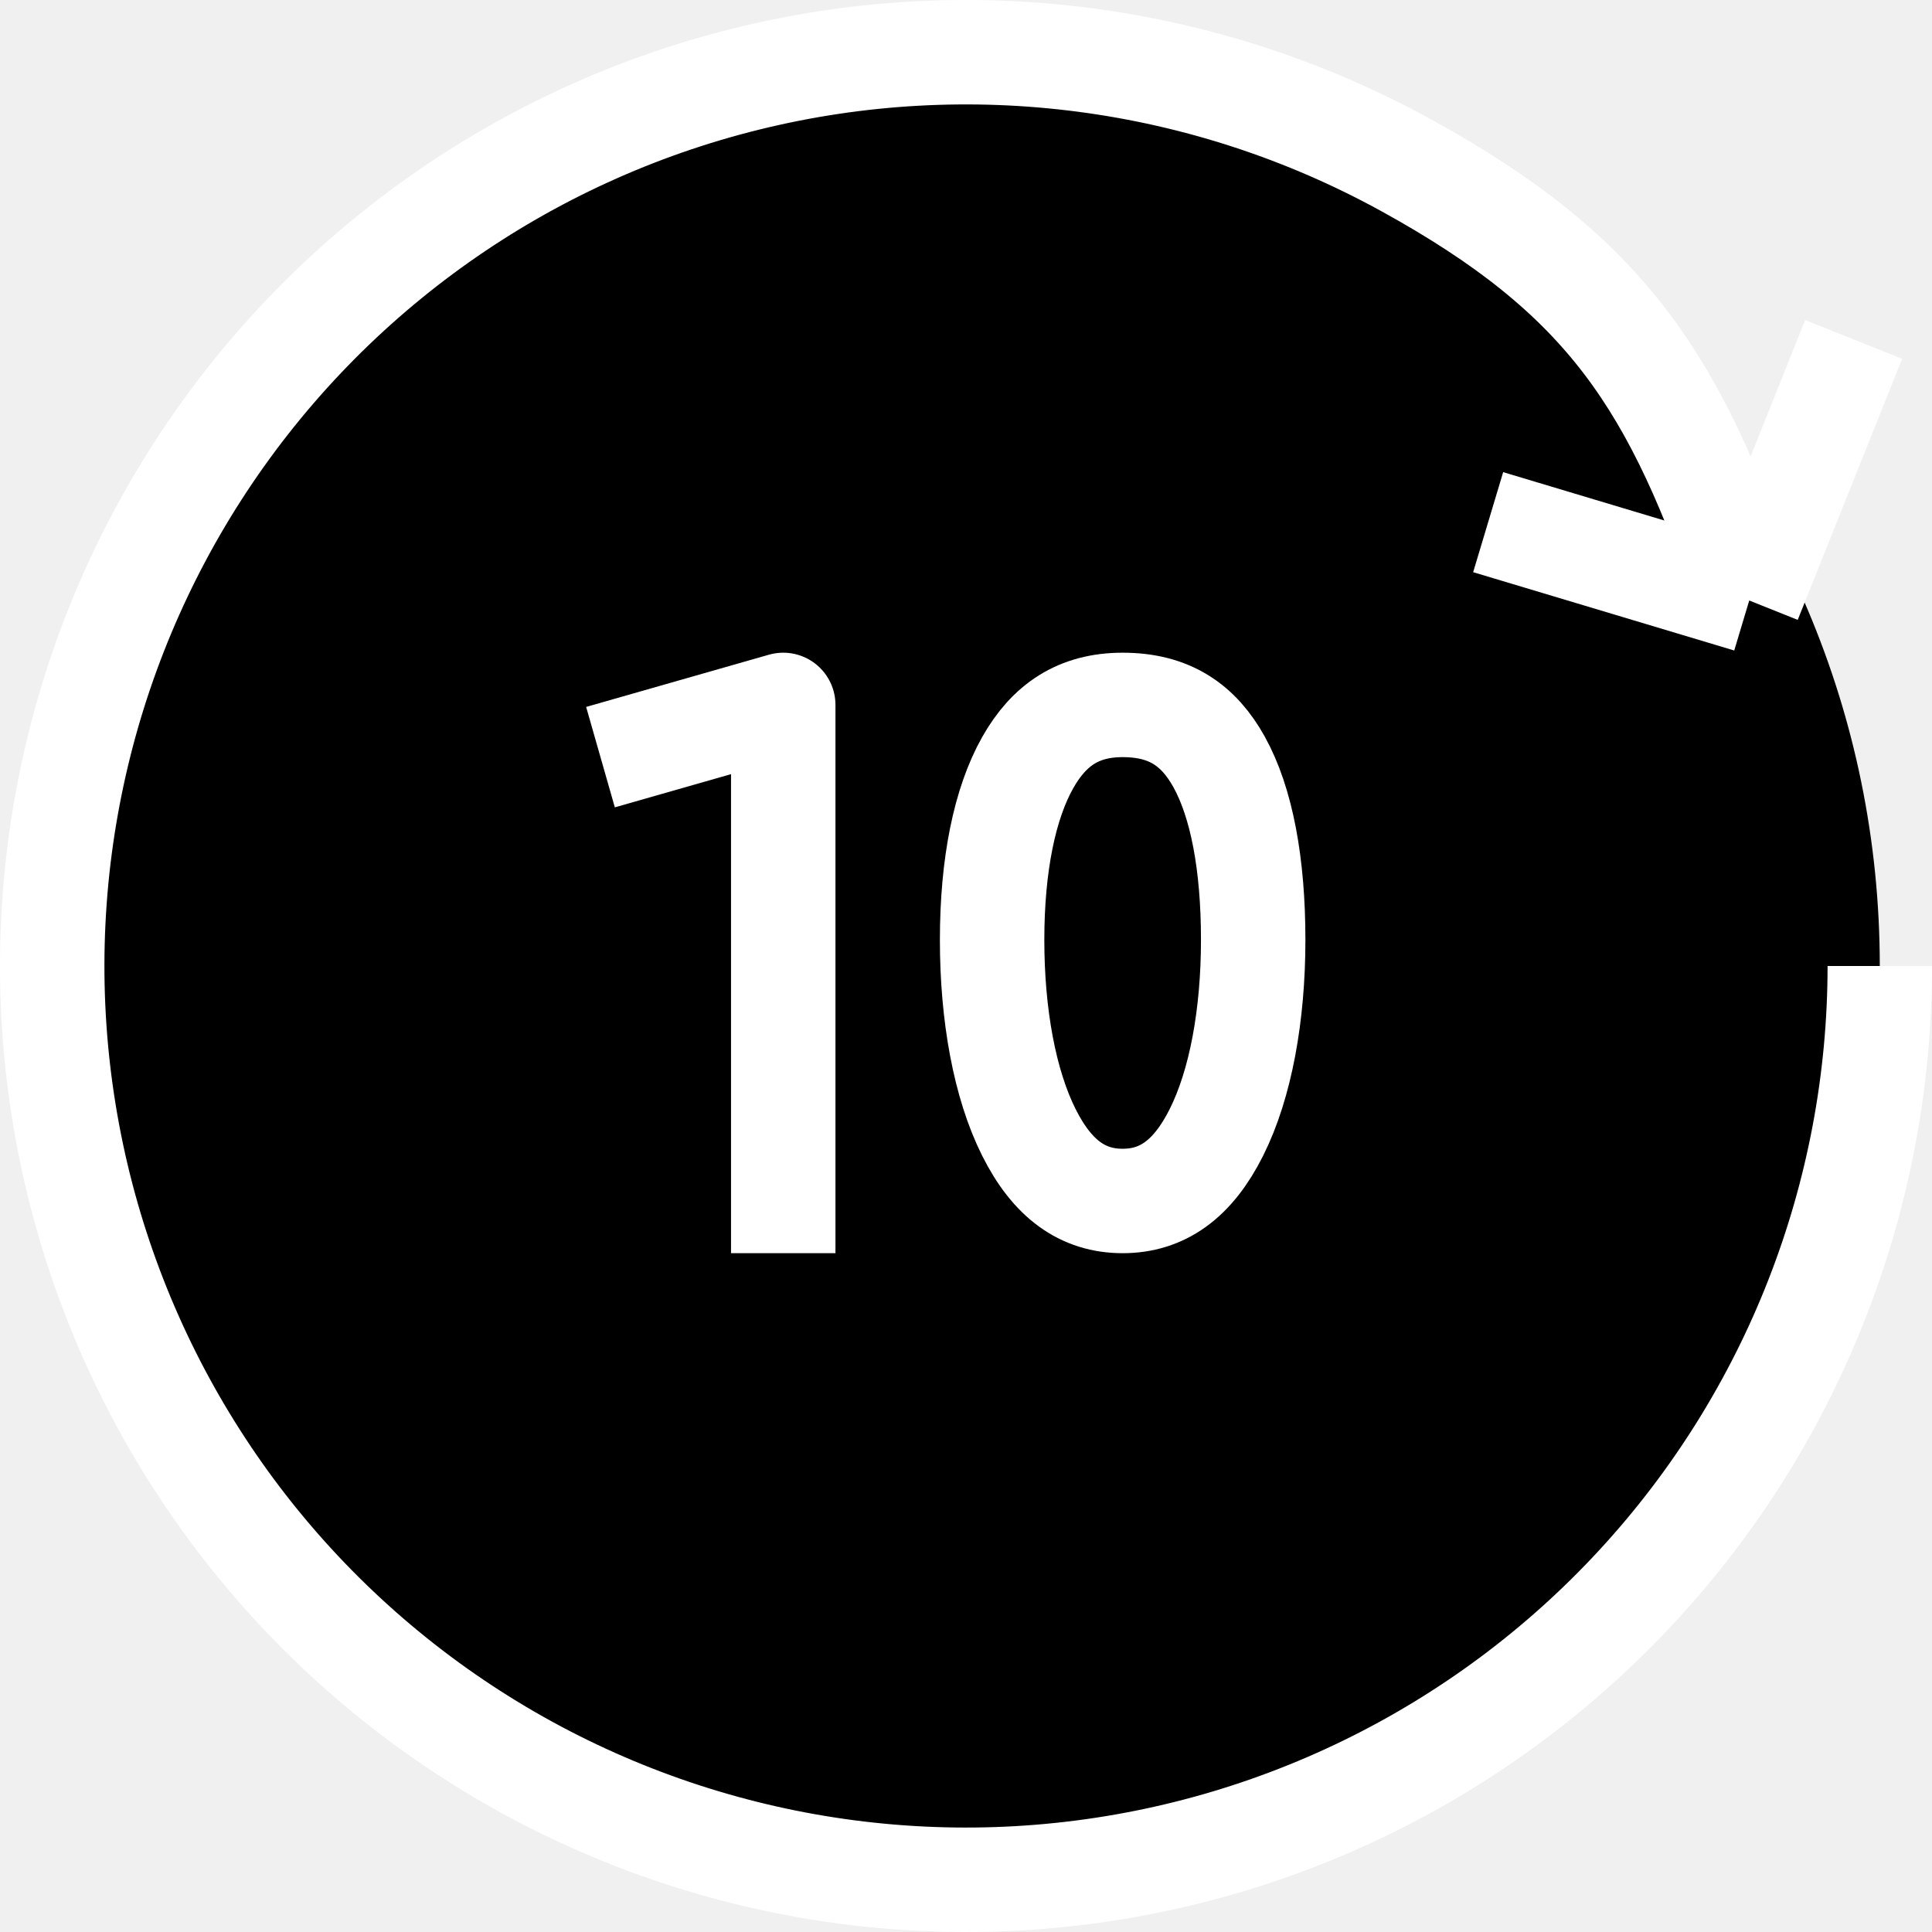
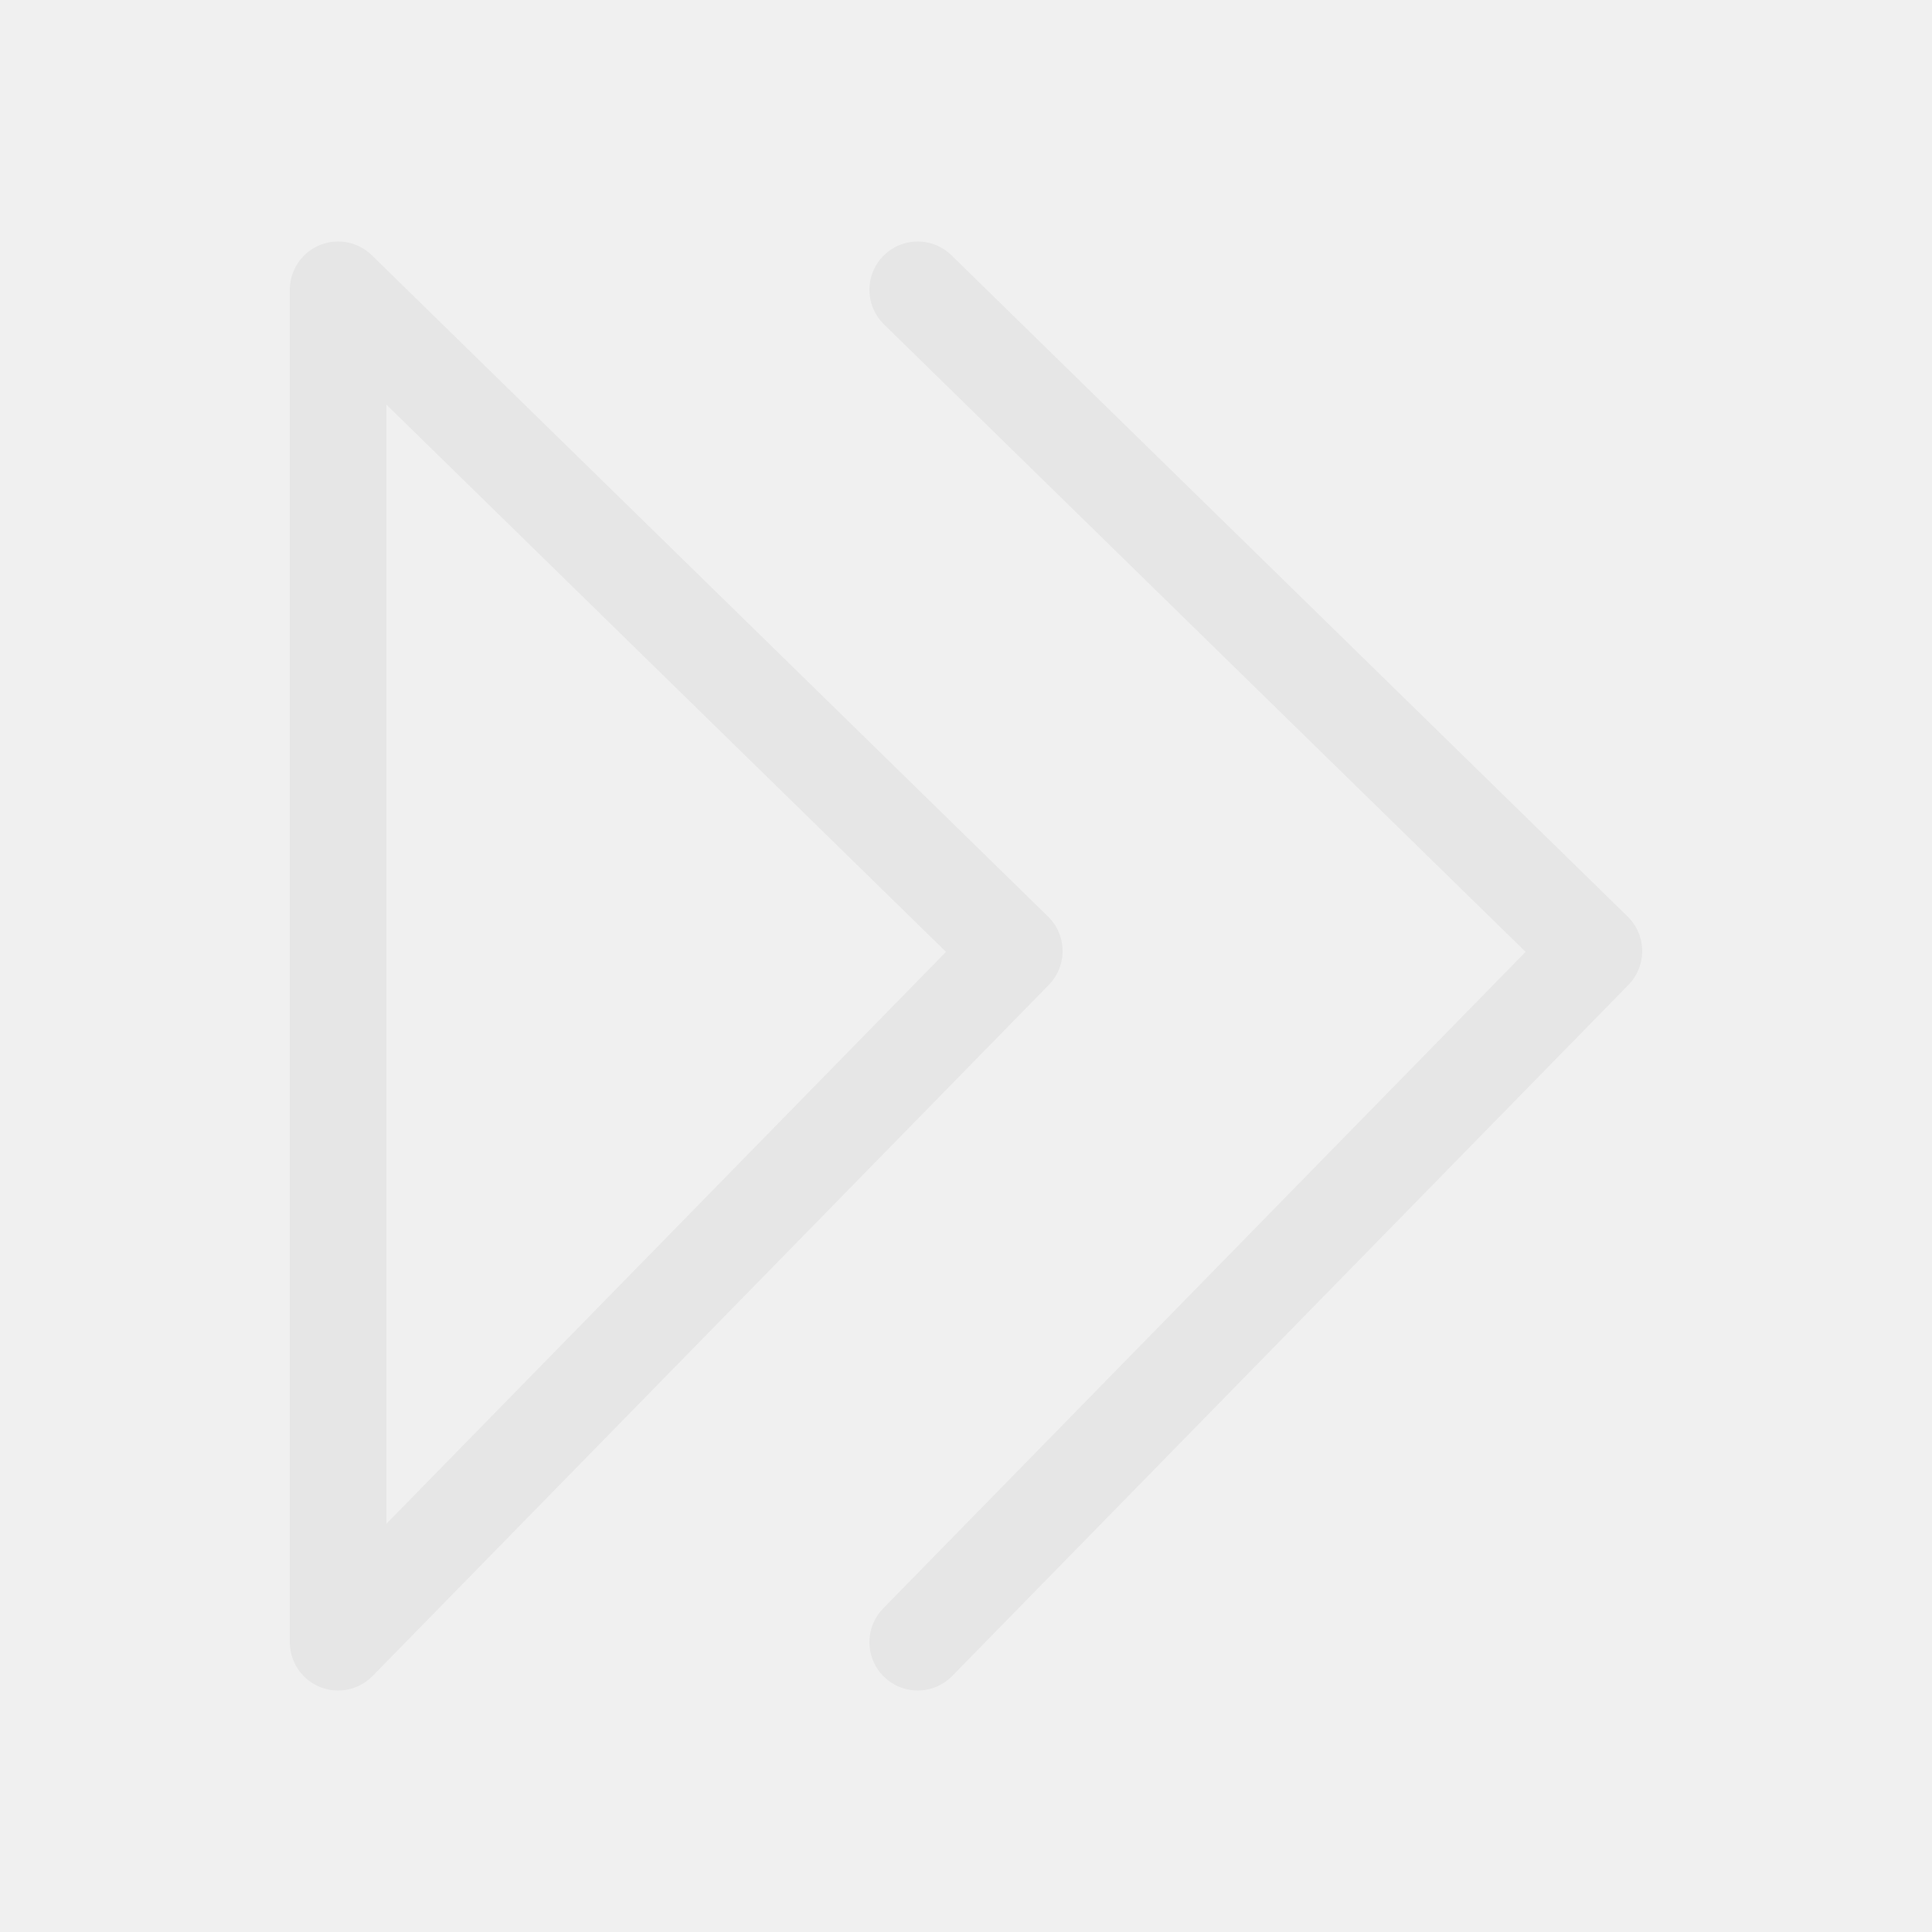
- <svg xmlns="http://www.w3.org/2000/svg" width="37" height="37" viewBox="0 0 37 37" fill="none">
-   <circle cx="18.5" cy="18.5" r="17.5" fill="black" />
-   <path d="M11.5 14.5L15 13.5V24" stroke="white" stroke-width="2" stroke-linejoin="round" />
-   <path d="M36 18.5C36 22.897 34.345 27.133 31.363 30.365C28.382 33.597 24.293 35.589 19.91 35.943C15.528 36.297 11.172 34.989 7.71 32.278C4.248 29.567 1.934 25.652 1.227 21.312C0.521 16.972 1.474 12.525 3.897 8.856C6.321 5.187 10.036 2.564 14.305 1.51C18.574 0.456 23.083 1.048 26.936 3.168C30.788 5.287 32.105 7.33 33.5 11.5M33.5 11.5L35.5 6.5M33.5 11.5L28.5 10" stroke="white" stroke-width="2" />
-   <path d="M24 18C24 19.433 23.761 20.761 23.294 21.69C22.843 22.589 22.258 23 21.5 23C20.742 23 20.157 22.589 19.706 21.69C19.239 20.761 19 19.433 19 18C19 16.565 19.24 15.386 19.683 14.603C20.092 13.88 20.656 13.5 21.5 13.5C22.402 13.5 22.958 13.889 23.349 14.595C23.78 15.374 24 16.551 24 18Z" fill="black" stroke="white" stroke-width="2" />
+ <svg xmlns="http://www.w3.org/2000/svg" id="81590550-bf24-11ef-9e9d-0242ac110008" version="1.1" width="4.8pt" viewBox="0 0 4.8 4.8" height="4.8pt">
+   <defs id="defs19" />
+   <g id="g2" />
+   <g id="g10">
+     <g id="g8">
+       <path id="path4" d="M 2.28,0.72 L 3.96,2.363 2.28,4.08" style="stroke-linejoin:round;stroke:#e6e6e6;stroke-linecap:round;stroke-miterlimit:10.433;stroke-width:0.24;fill:none;" />
+       <path id="path6" d="M 0.84,0.72 L 2.52,2.363 0.84,4.08 0.84,0.72 Z" style="stroke-linejoin:round;stroke:#e6e6e6;stroke-linecap:round;stroke-miterlimit:10.433;stroke-width:0.24;fill:none;" />
+     </g>
+   </g>
+   <g id="g12" />
+   <g id="g14" />
</svg>
